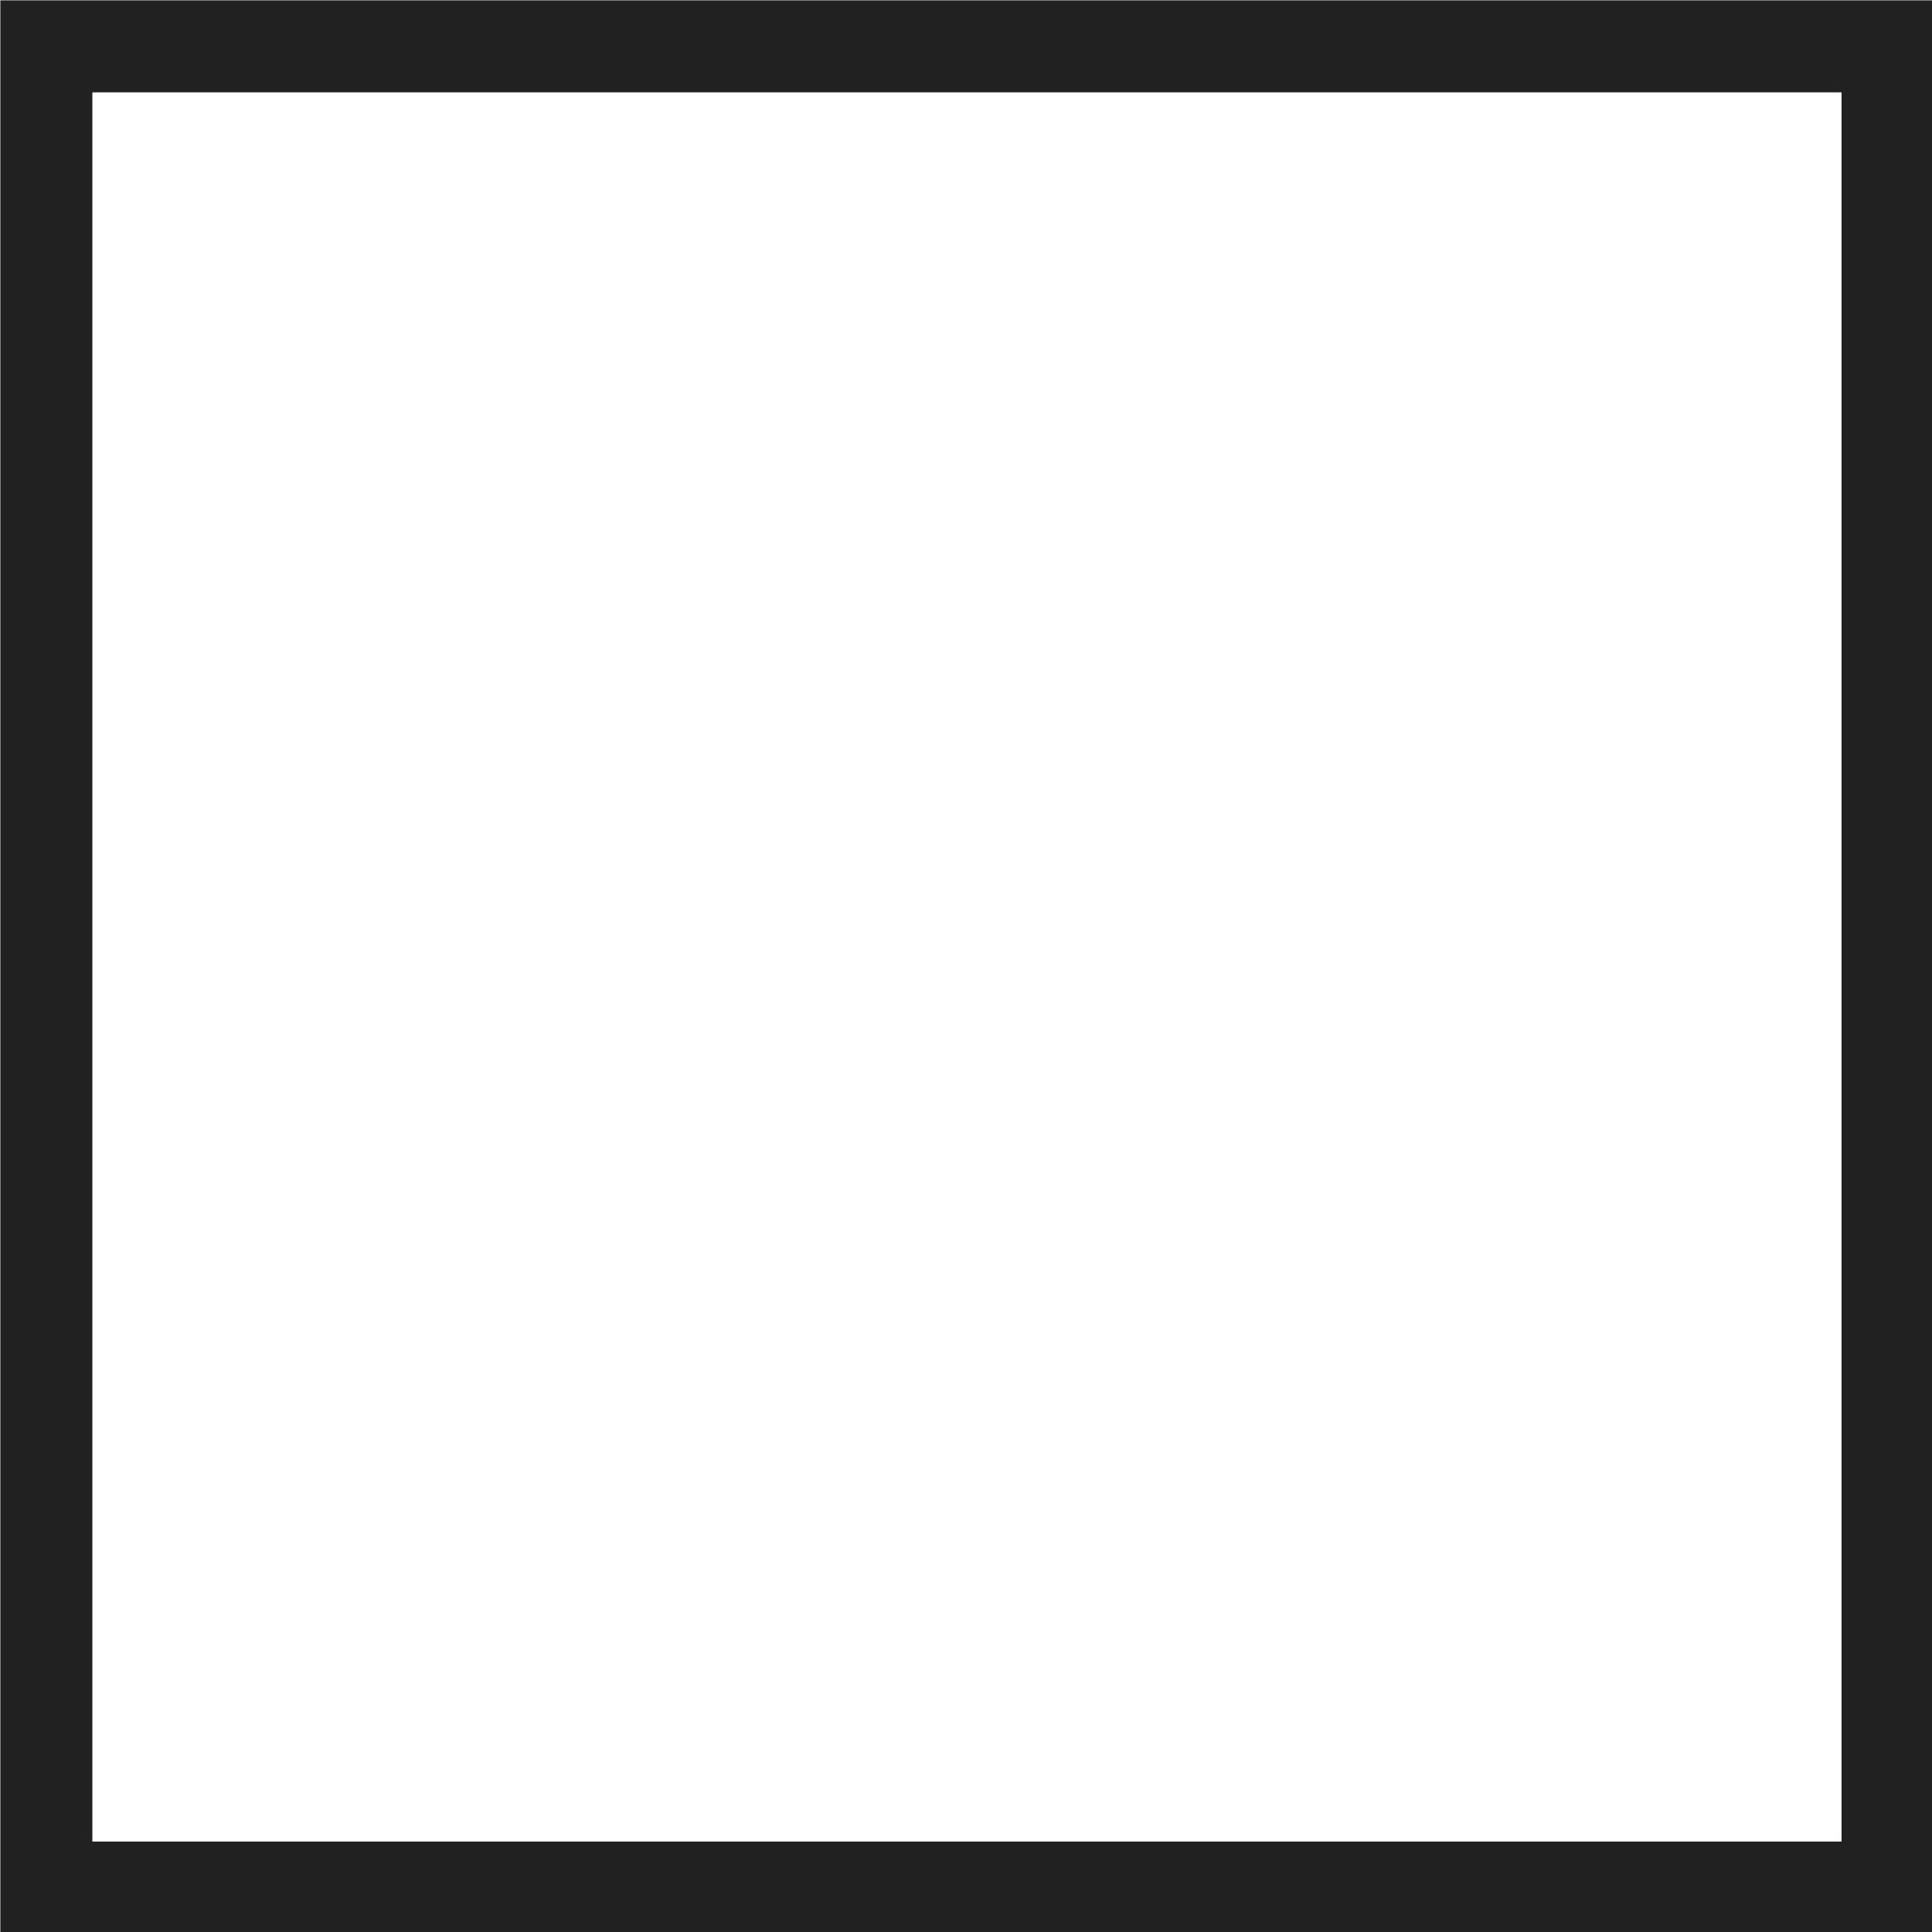
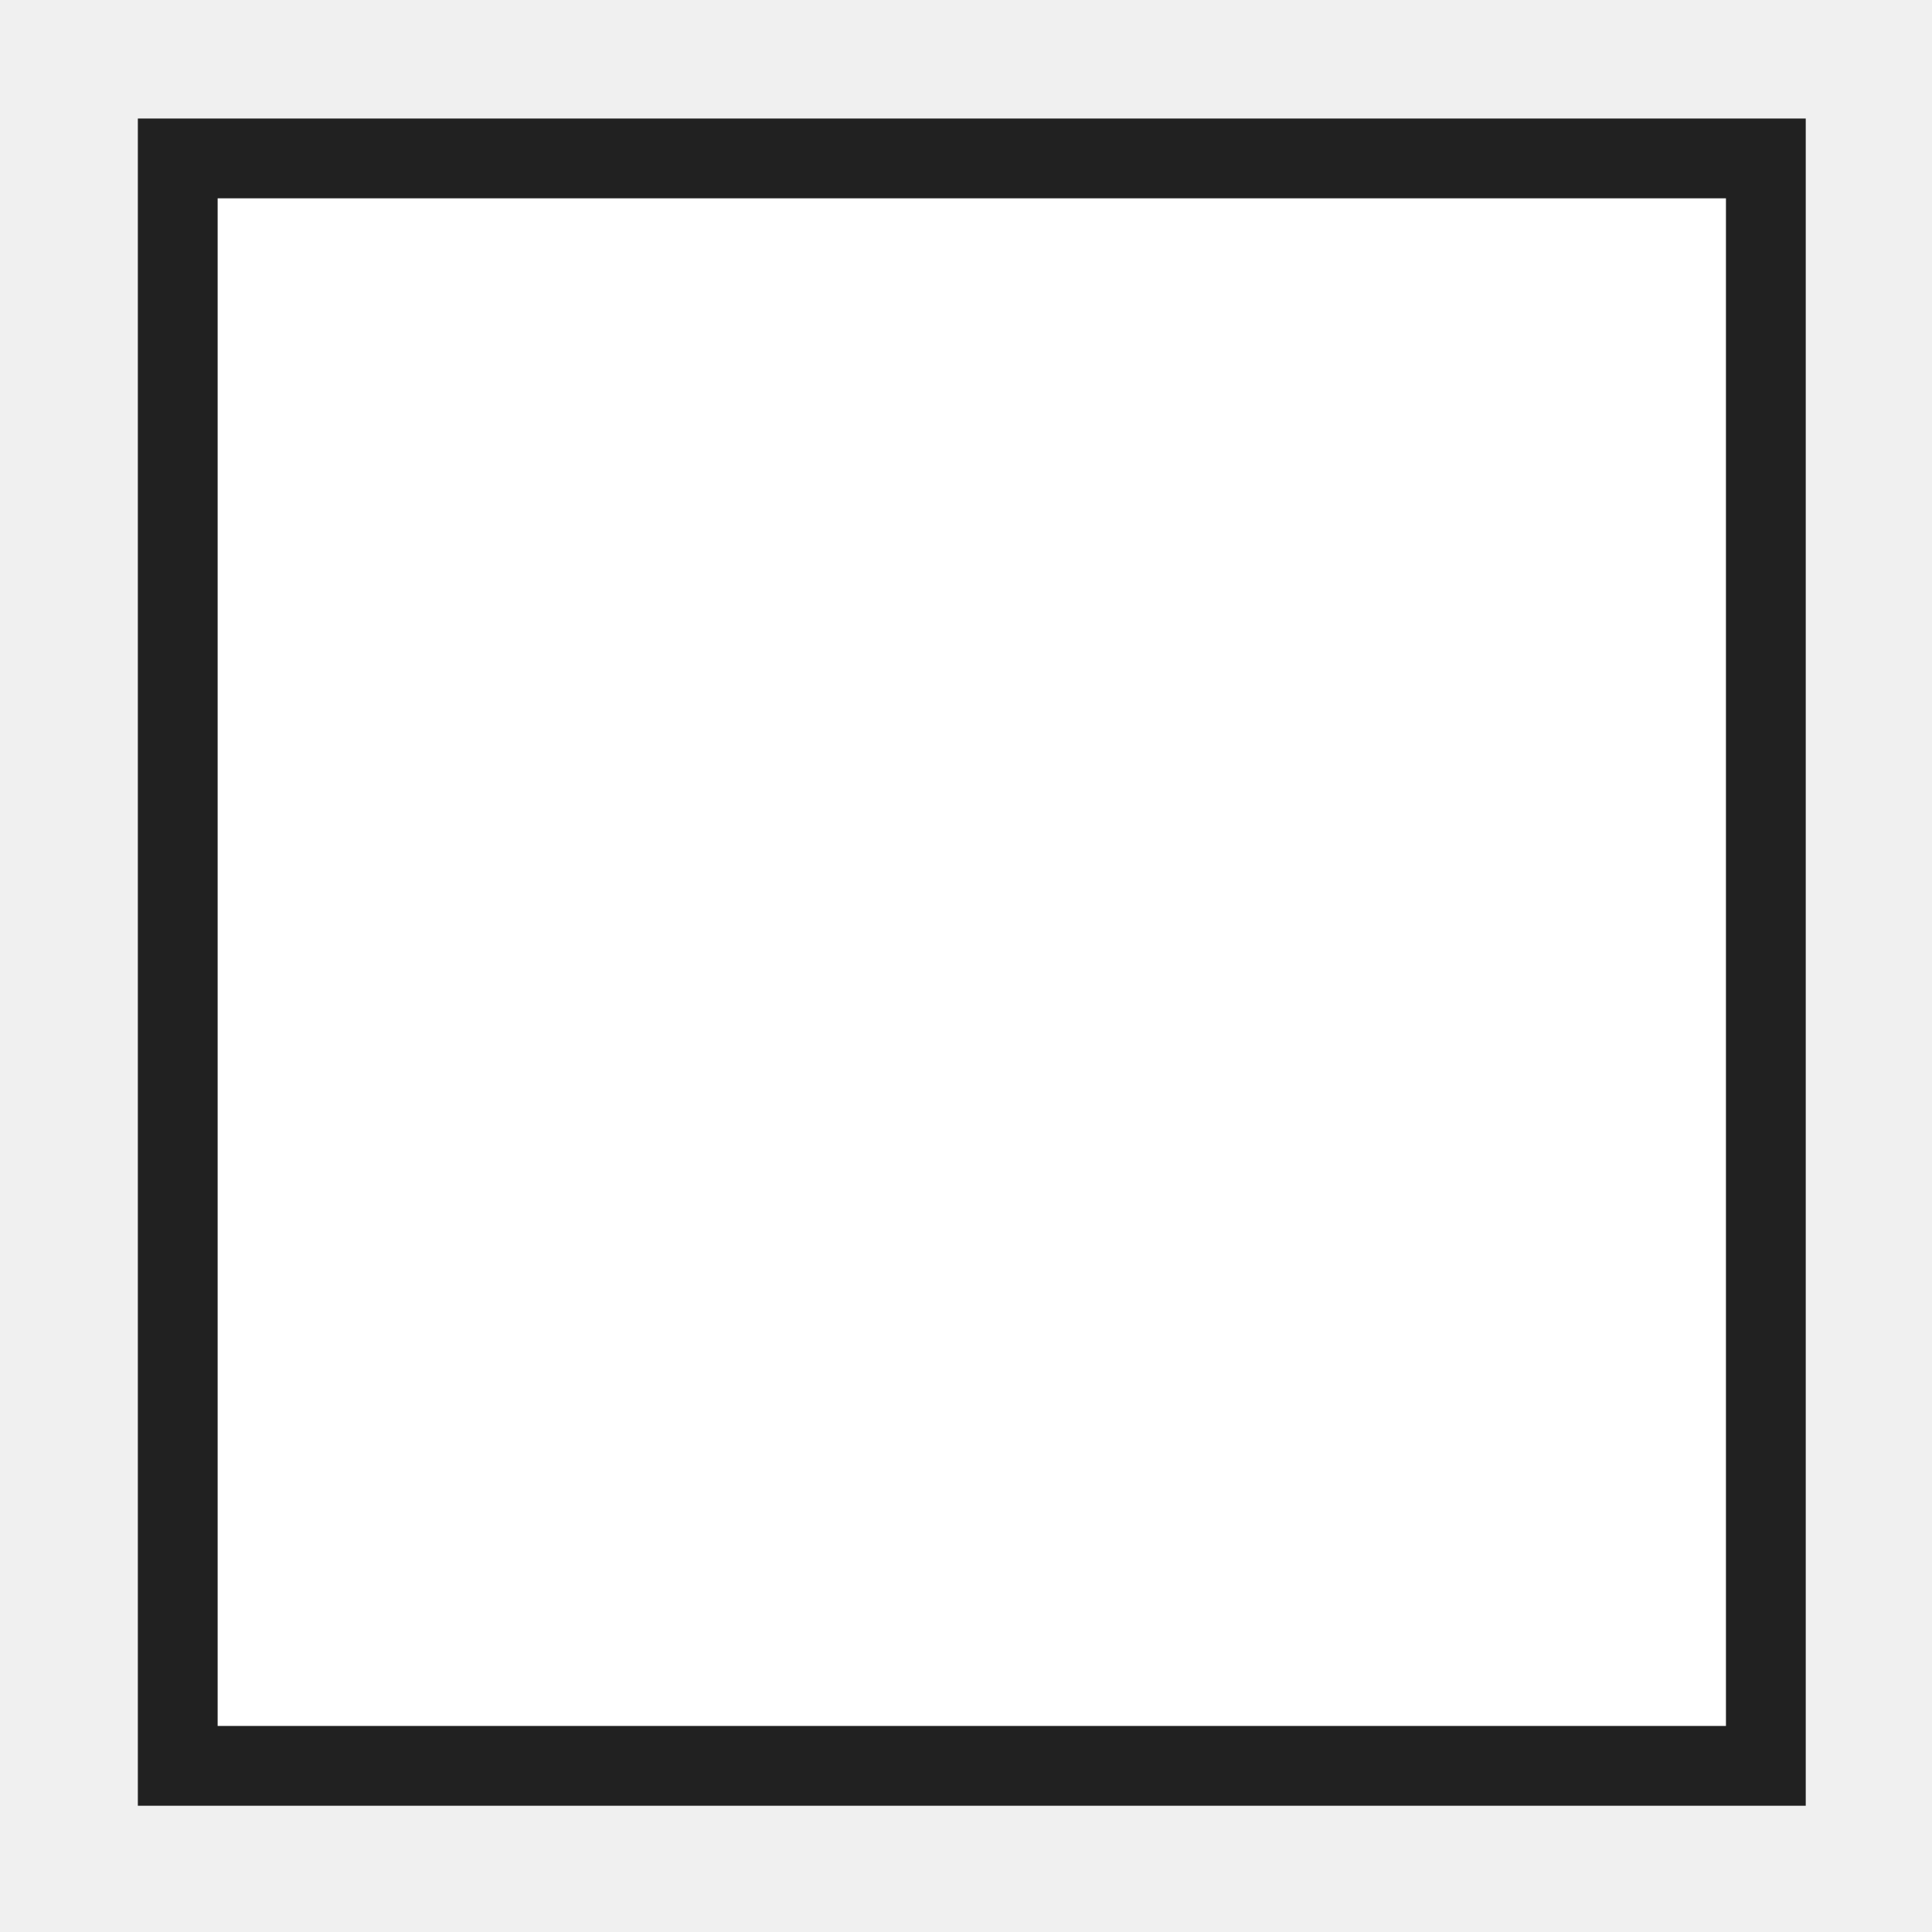
<svg xmlns="http://www.w3.org/2000/svg" xml:space="preserve" width="100" height="100" viewBox="97 175 100 100">
-   <path d="M99.4 177.4h95.3v95.3H99.4Z" style="opacity:1;fill:#fff;fill-opacity:1;fill-rule:nonzero;stroke:#212121;stroke-width:4.762;stroke-linecap:butt;stroke-linejoin:miter;stroke-miterlimit:4;stroke-dasharray:none;stroke-dashoffset:0;stroke-opacity:1" vector-effect="non-scaling-stroke" />
+   <path d="M106.2 183.2h82.2v83.2h-82.2Z" style="opacity:1;fill:#fff;fill-opacity:1;fill-rule:nonzero;stroke:#212121;stroke-width:4.13;stroke-linecap:butt;stroke-linejoin:miter;stroke-miterlimit:4;stroke-dasharray:none;stroke-dashoffset:0;stroke-opacity:1" vector-effect="non-scaling-stroke" />
</svg>
